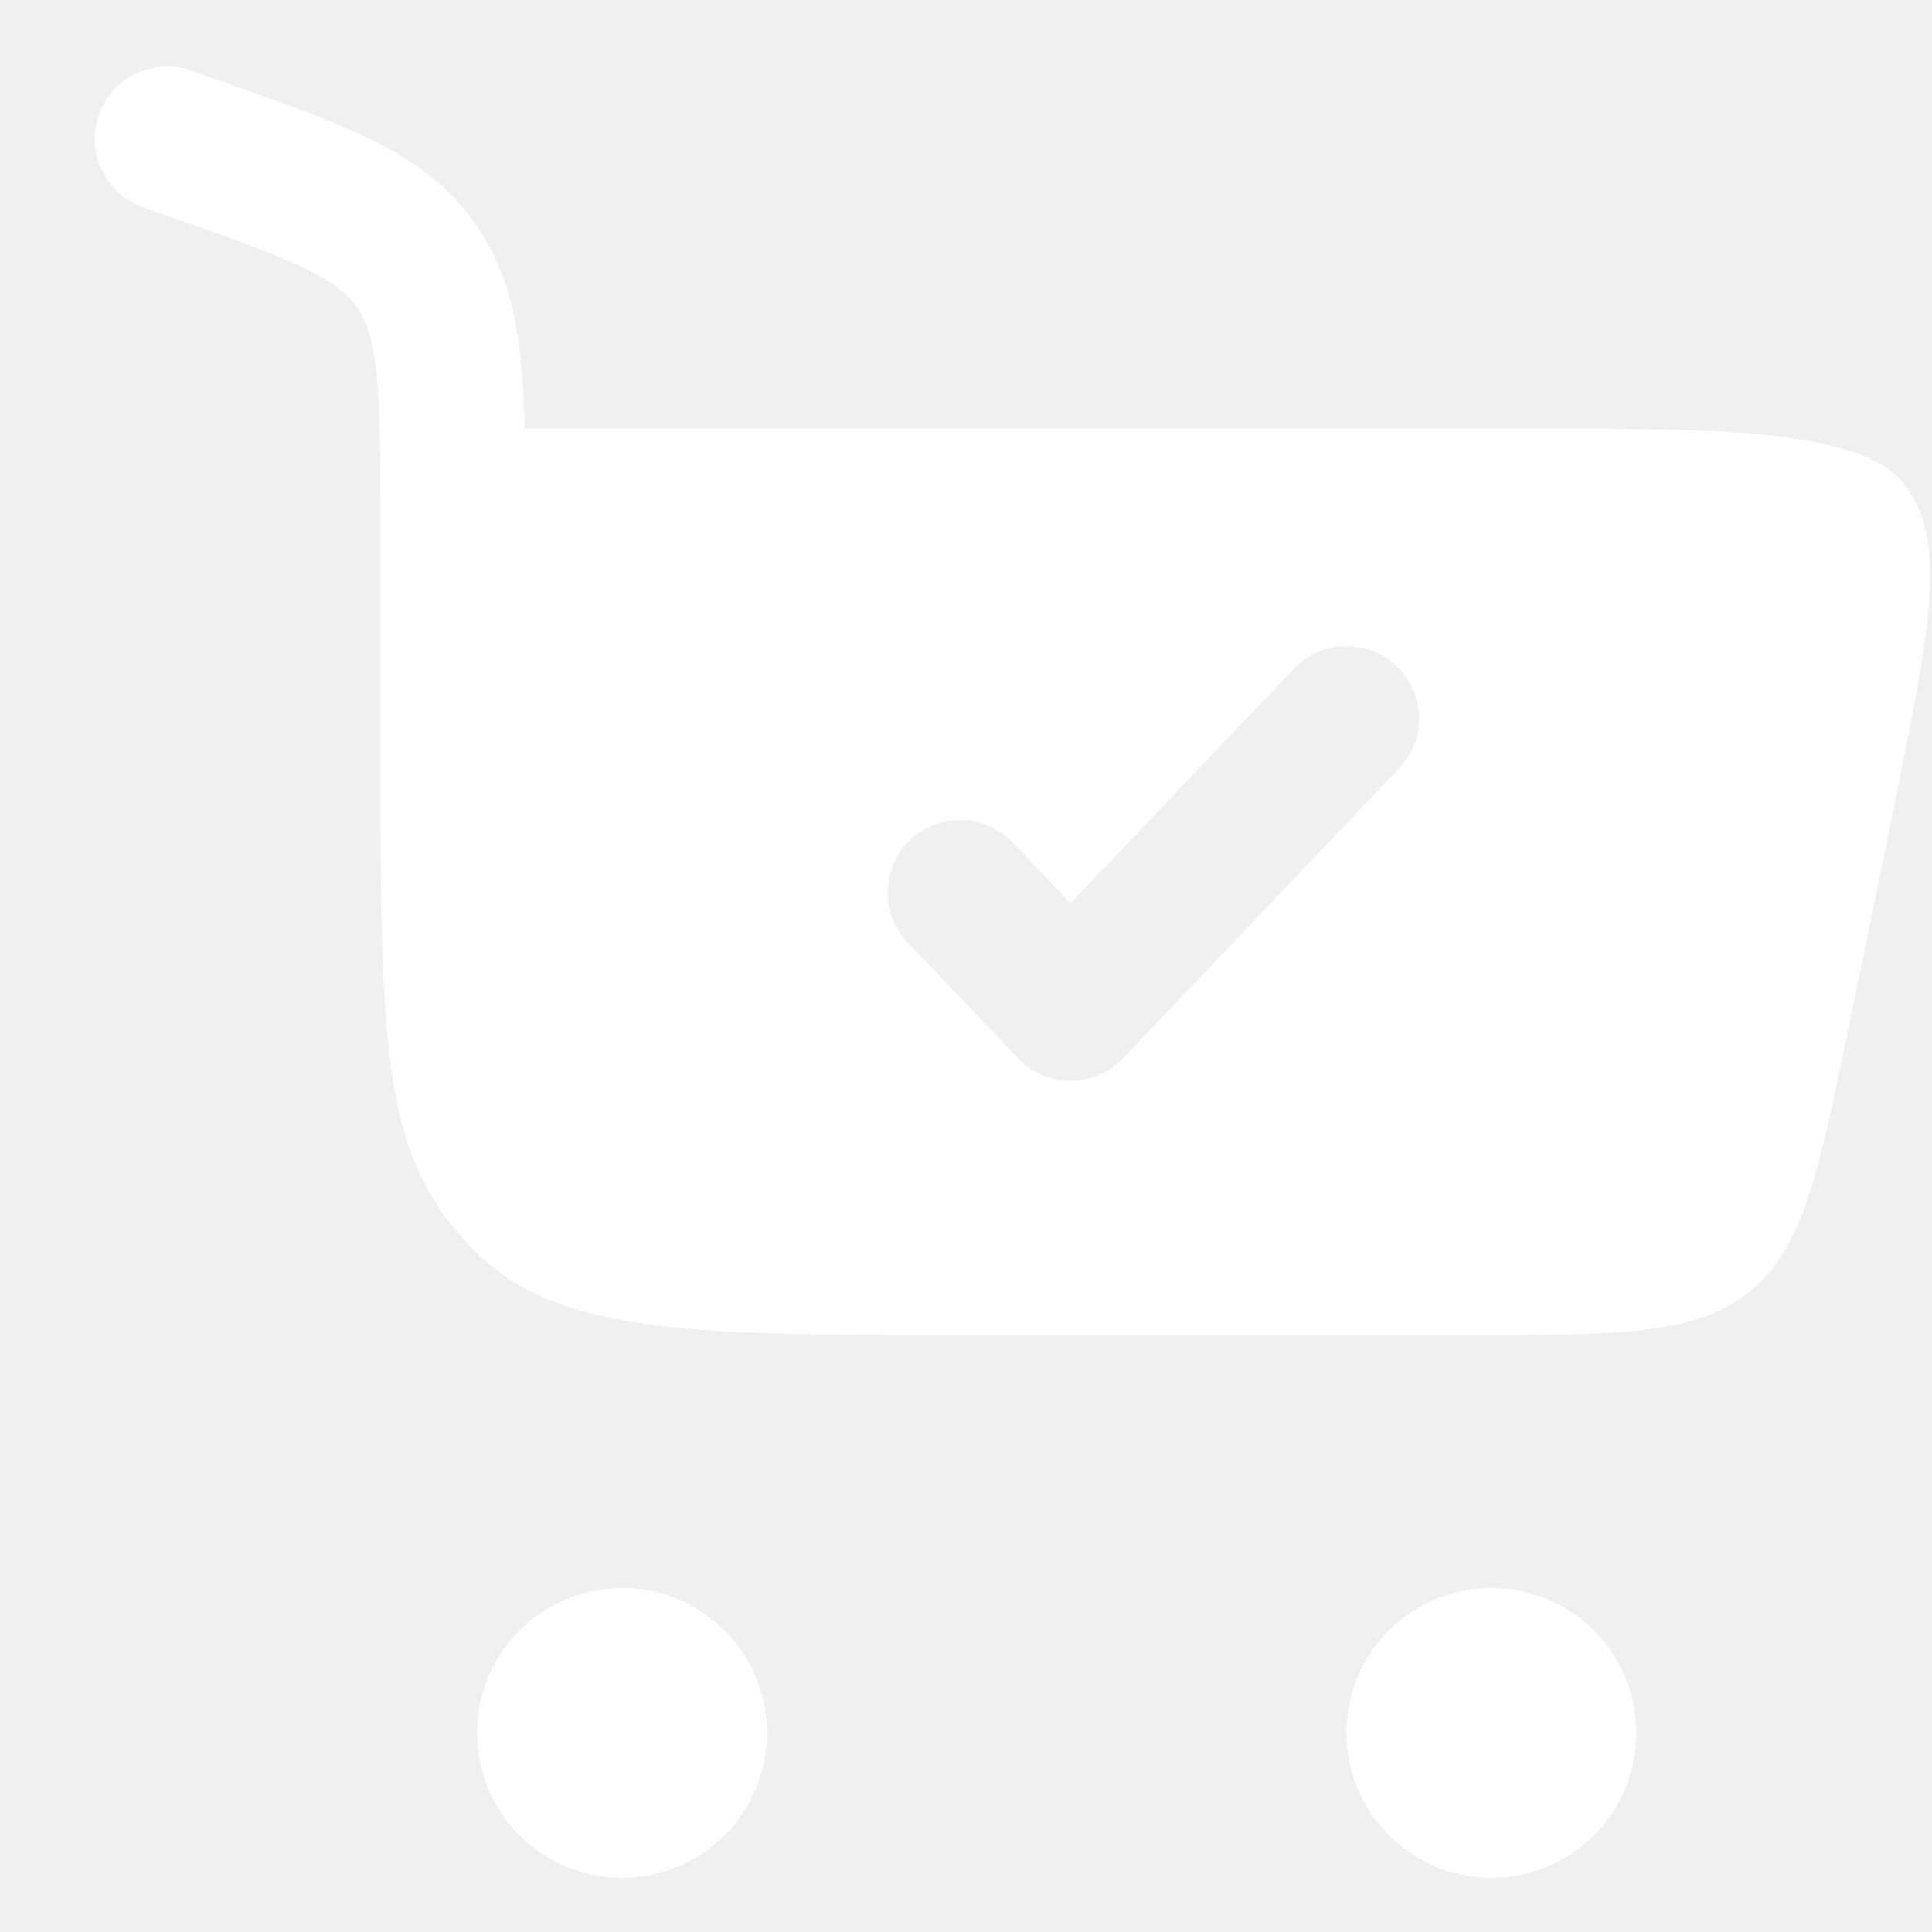
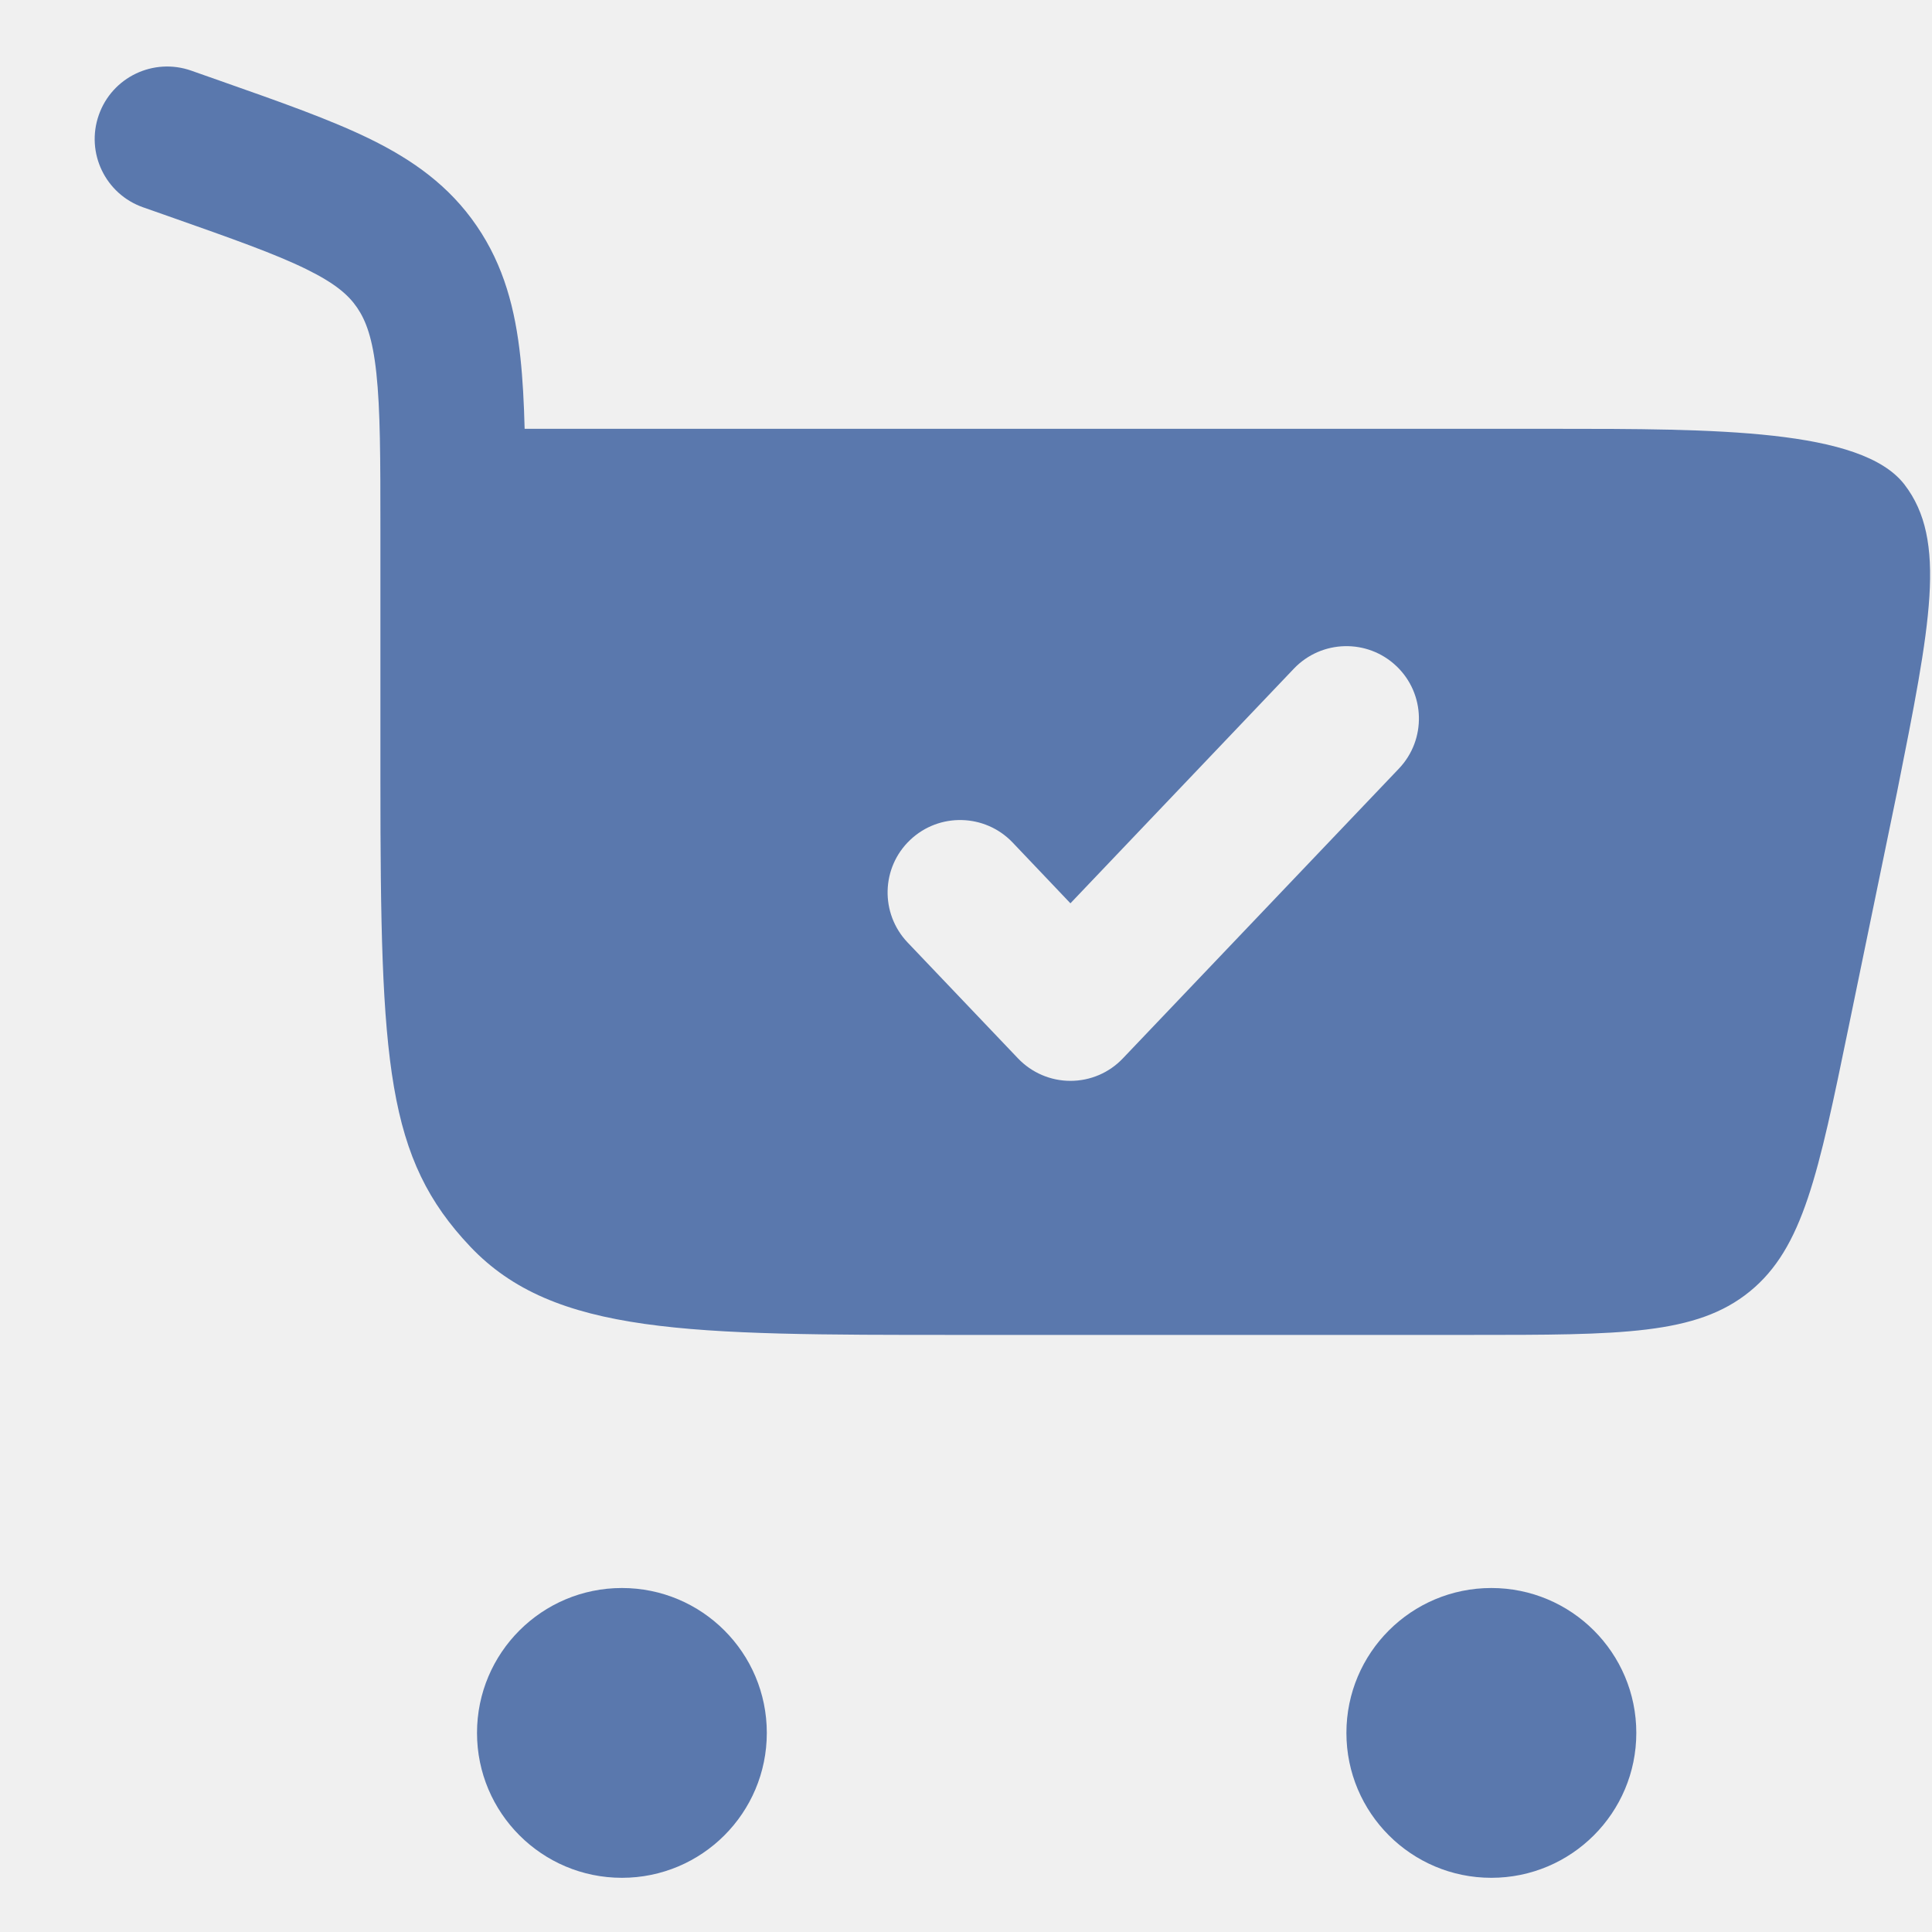
<svg xmlns="http://www.w3.org/2000/svg" width="20" height="20" viewBox="0 0 20 20" fill="none">
-   <path fill-rule="evenodd" clip-rule="evenodd" d="M1.98 0.731C1.589 0.594 1.161 0.799 1.023 1.19C0.886 1.581 1.091 2.009 1.482 2.146L1.743 2.238C2.411 2.473 2.85 2.628 3.173 2.787C3.476 2.936 3.609 3.056 3.698 3.185C3.788 3.317 3.857 3.498 3.897 3.862C3.938 4.242 3.939 4.737 3.939 5.477L3.939 8.079C3.939 11.02 4.002 11.991 4.869 12.905C5.735 13.819 7.129 13.819 9.918 13.819H15.221C16.782 13.819 17.563 13.819 18.114 13.369C18.666 12.919 18.824 12.155 19.139 10.626L19.639 8.201C19.986 6.462 20.159 5.593 19.715 5.016C19.271 4.439 17.755 4.439 16.07 4.439H5.432C5.425 4.168 5.412 3.922 5.388 3.7C5.334 3.204 5.218 2.751 4.936 2.339C4.652 1.923 4.274 1.656 3.833 1.44C3.421 1.238 2.898 1.054 2.281 0.837L1.98 0.731ZM14.457 6.896C14.756 7.181 14.768 7.656 14.482 7.956L11.625 10.956C11.484 11.105 11.287 11.189 11.082 11.189C10.877 11.189 10.681 11.105 10.539 10.956L9.396 9.756C9.11 9.456 9.122 8.981 9.422 8.696C9.722 8.41 10.197 8.422 10.482 8.721L11.082 9.351L13.396 6.921C13.682 6.622 14.156 6.61 14.457 6.896Z" fill="white" />
-   <path d="M6.439 16.439C7.268 16.439 7.939 17.11 7.939 17.939C7.939 18.767 7.268 19.439 6.439 19.439C5.611 19.439 4.939 18.767 4.939 17.939C4.939 17.11 5.611 16.439 6.439 16.439Z" fill="white" />
-   <path d="M15.439 16.439C16.268 16.439 16.939 17.11 16.939 17.939C16.939 18.767 16.268 19.439 15.439 19.439C14.611 19.439 13.939 18.767 13.939 17.939C13.939 17.11 14.611 16.439 15.439 16.439Z" fill="white" />
+   <path fill-rule="evenodd" clip-rule="evenodd" d="M1.979 0.731C1.588 0.594 1.16 0.799 1.023 1.19C0.885 1.581 1.091 2.009 1.481 2.146L1.743 2.238C2.41 2.473 2.849 2.628 3.172 2.787C3.475 2.936 3.609 3.056 3.697 3.185C3.787 3.317 3.857 3.498 3.896 3.862C3.937 4.242 3.938 4.737 3.938 5.477L3.938 8.079C3.938 11.02 4.002 11.991 4.868 12.905C5.734 13.819 7.129 13.819 9.918 13.819H15.22C16.782 13.819 17.562 13.819 18.114 13.369C18.666 12.919 18.823 12.155 19.138 10.626L19.638 8.201C19.985 6.462 20.159 5.593 19.715 5.016C19.271 4.439 17.754 4.439 16.069 4.439H5.431C5.424 4.168 5.411 3.922 5.387 3.7C5.334 3.204 5.217 2.751 4.935 2.339C4.651 1.923 4.273 1.656 3.833 1.44C3.421 1.238 2.897 1.054 2.28 0.837L1.979 0.731ZM14.456 6.896C14.756 7.181 14.767 7.656 14.482 7.956L11.624 10.956C11.483 11.105 11.287 11.189 11.081 11.189C10.876 11.189 10.68 11.105 10.538 10.956L9.395 9.756C9.11 9.456 9.121 8.981 9.421 8.696C9.721 8.41 10.196 8.422 10.482 8.721L11.081 9.351L13.395 6.921C13.681 6.622 14.156 6.61 14.456 6.896Z" fill="#5A78AD" />
+   <path d="M6.438 16.439C7.267 16.439 7.938 17.11 7.938 17.939C7.938 18.767 7.267 19.439 6.438 19.439C5.61 19.439 4.938 18.767 4.938 17.939C4.938 17.11 5.61 16.439 6.438 16.439Z" fill="#5A78AD" />
+   <path d="M15.438 16.439C16.267 16.439 16.939 17.11 16.939 17.939C16.939 18.767 16.267 19.439 15.438 19.439C14.61 19.439 13.938 18.767 13.938 17.939C13.938 17.11 14.61 16.439 15.438 16.439Z" fill="#5A78AD" />
</svg>
